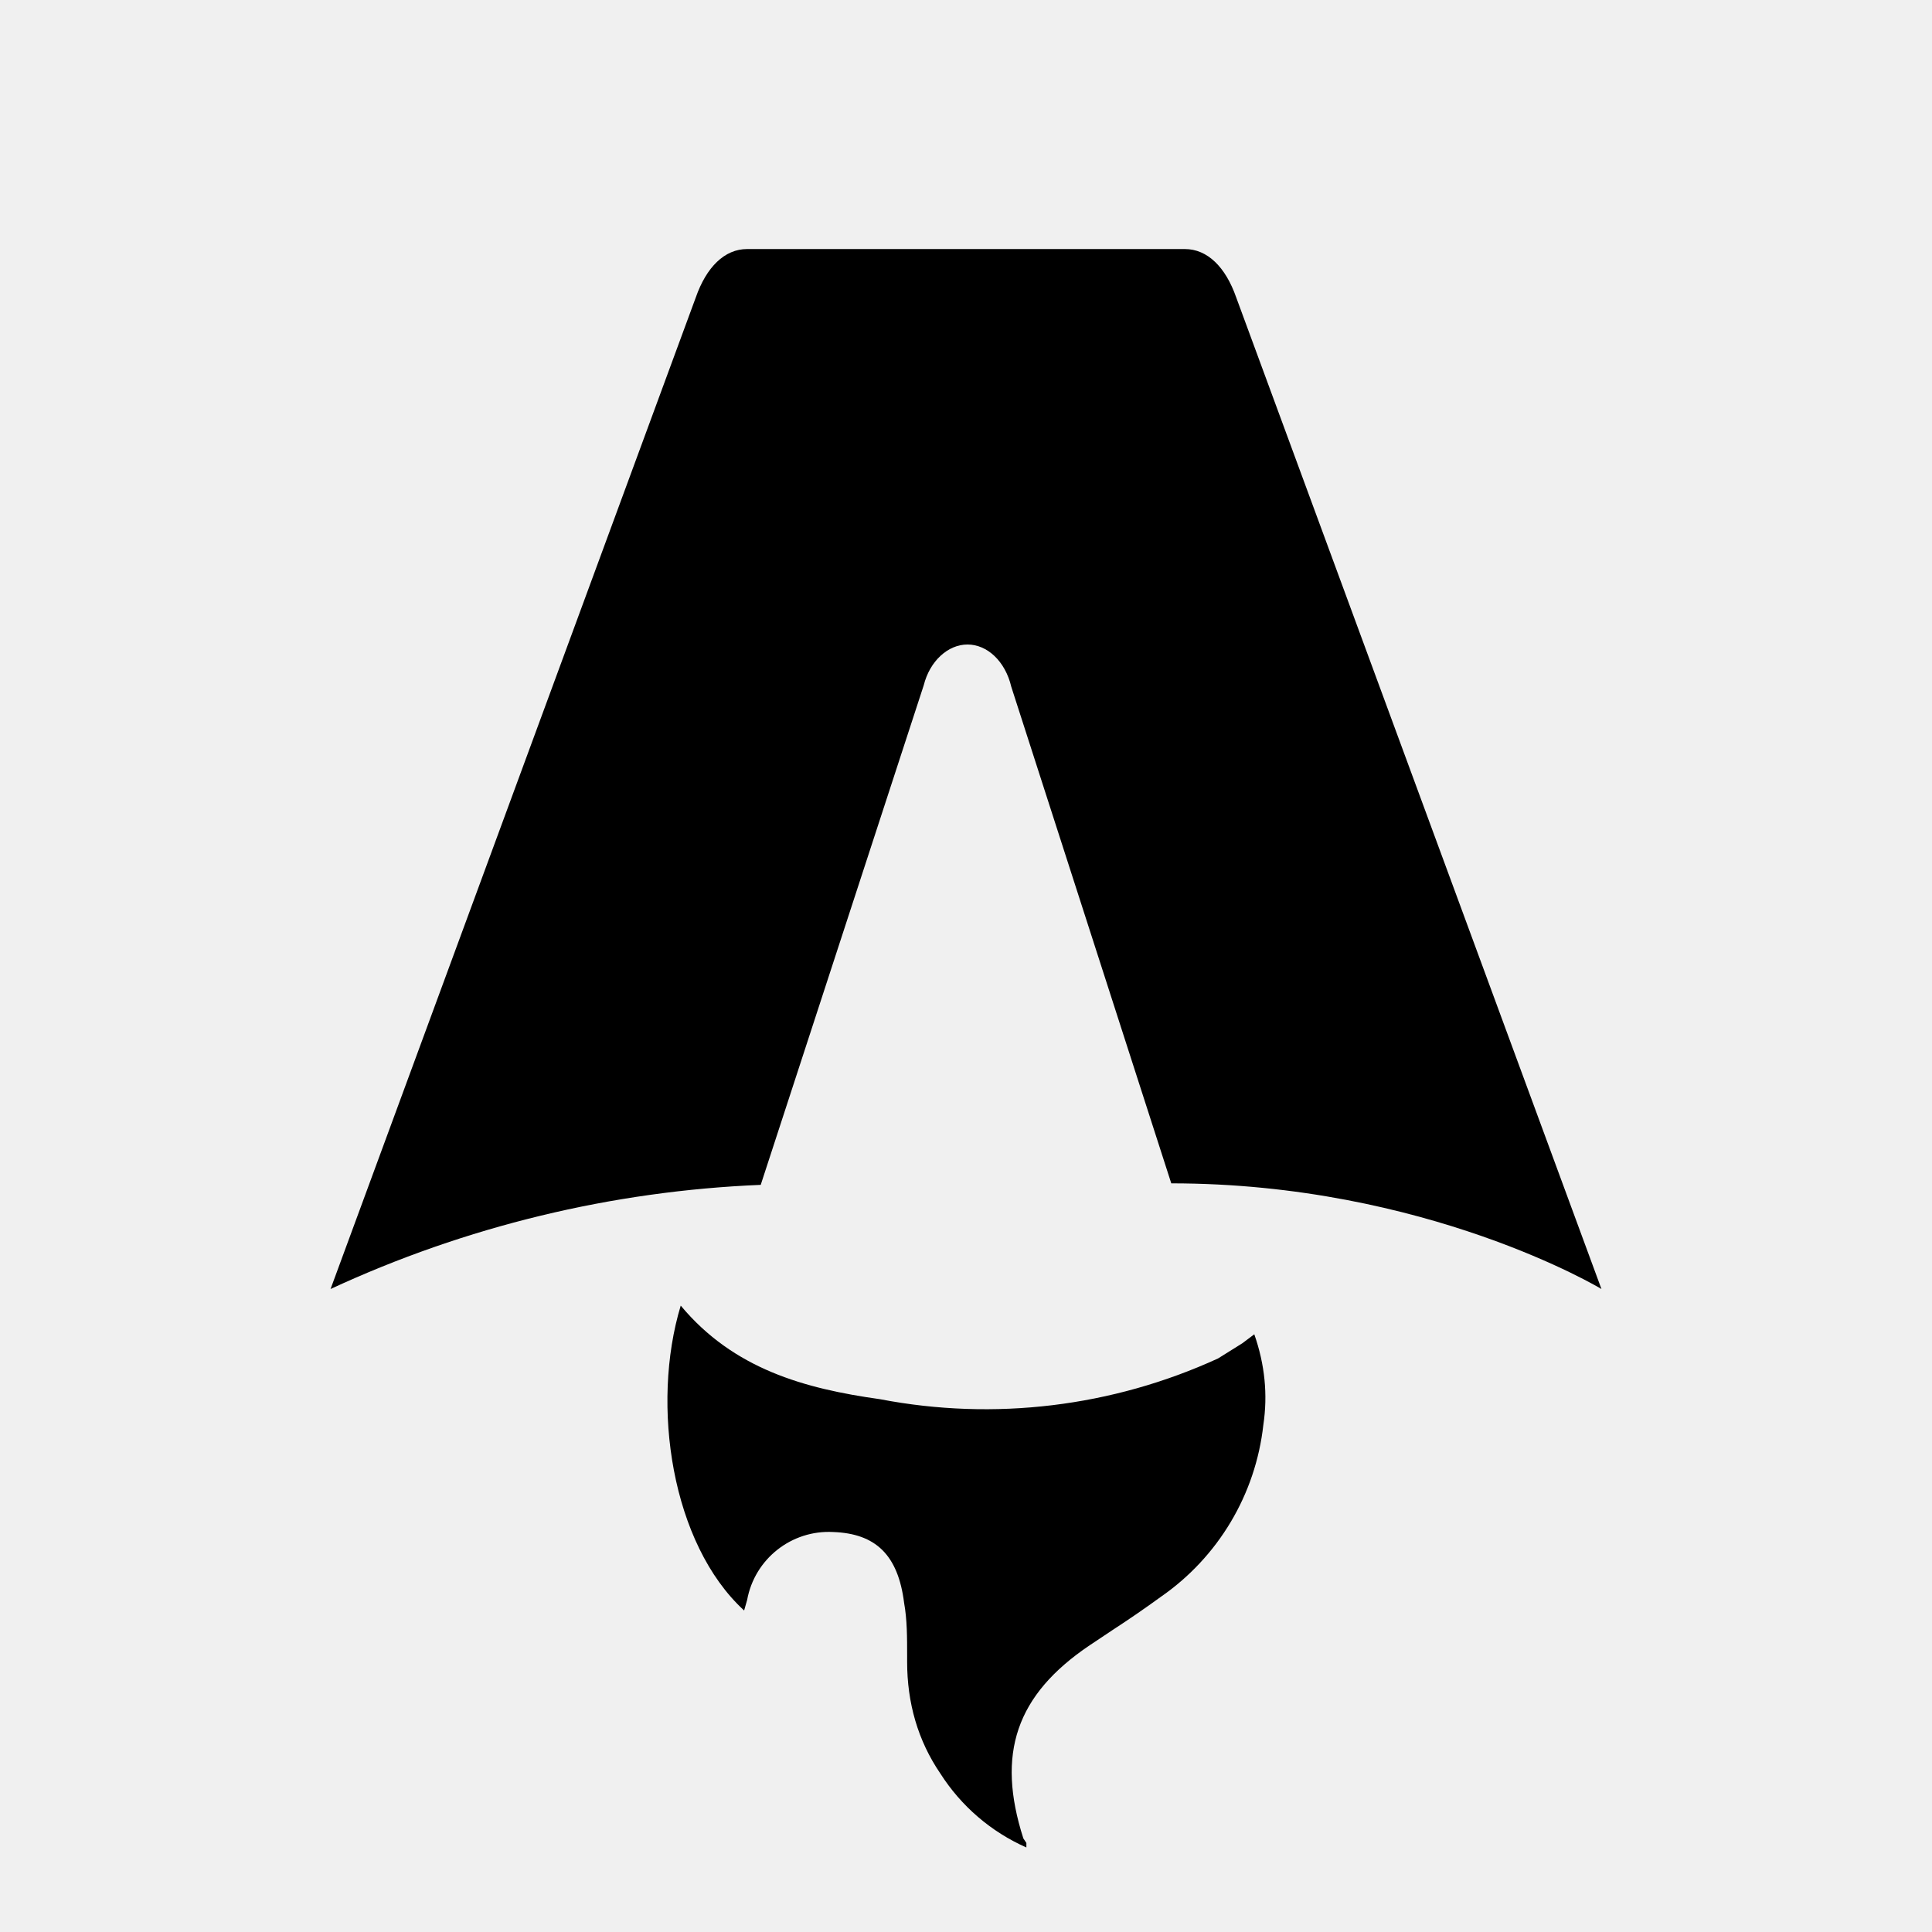
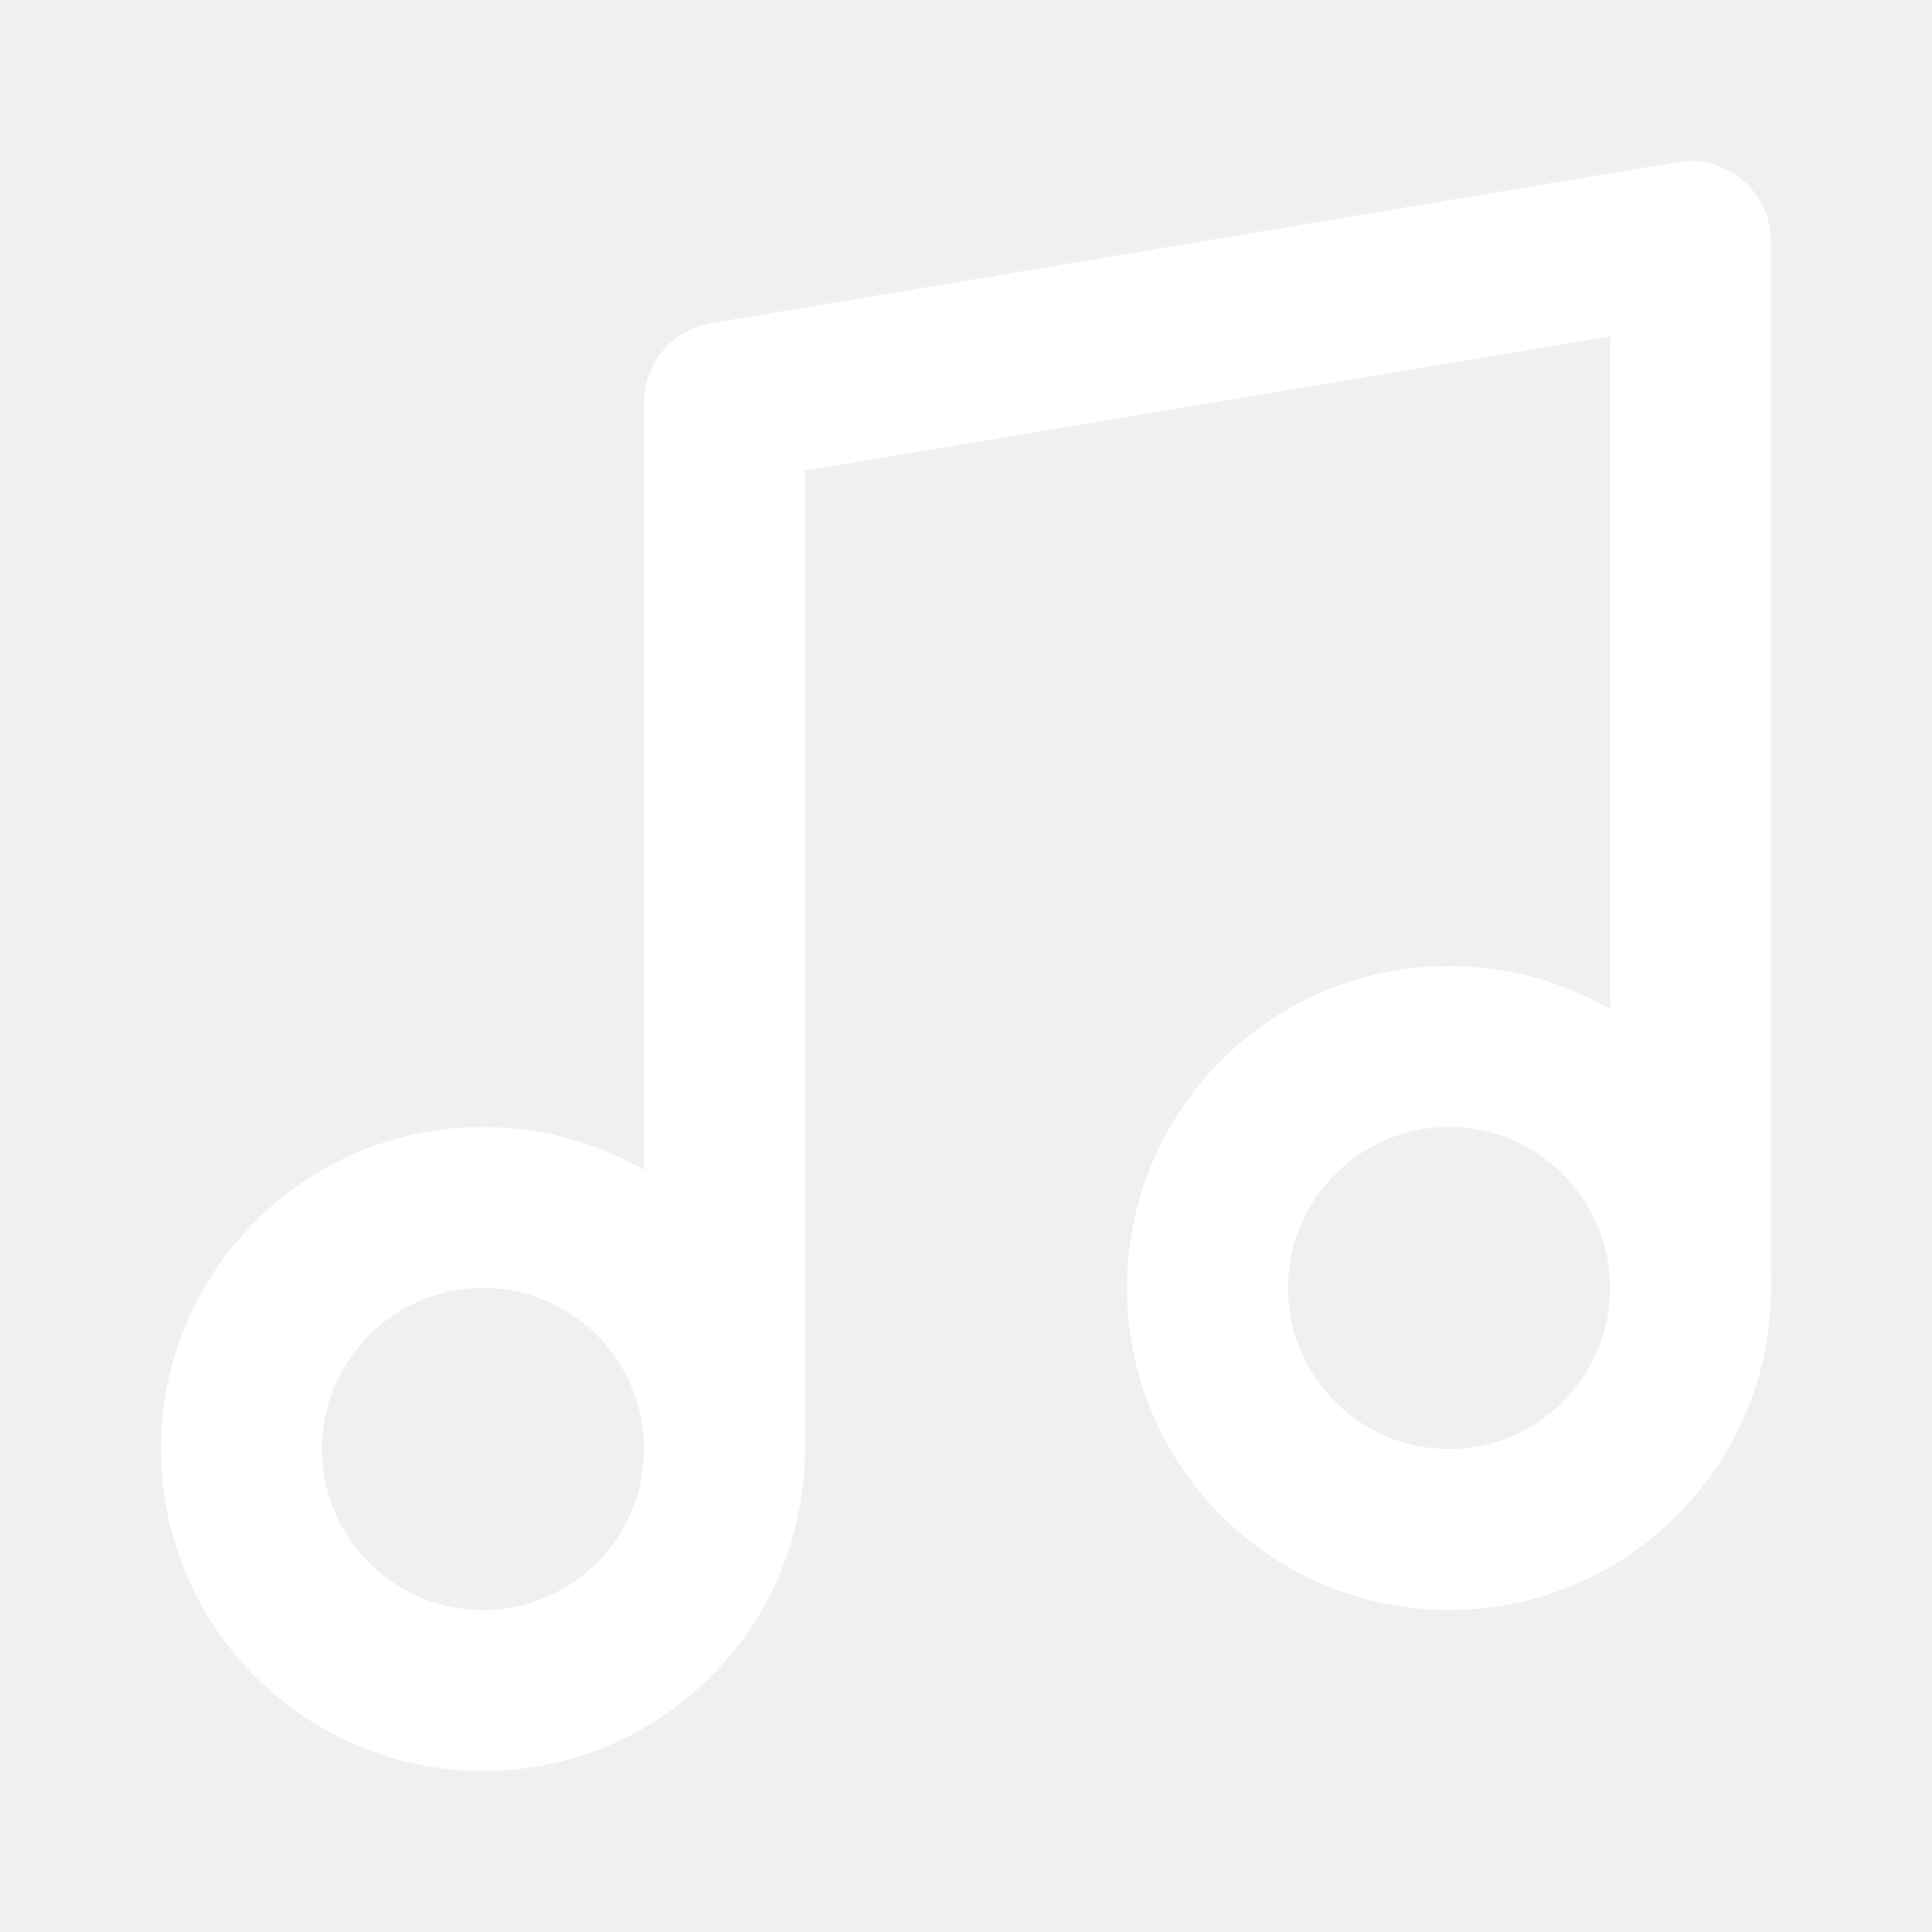
- <svg xmlns="http://www.w3.org/2000/svg" fill="none" viewBox="0 0 128 128">
-   <path d="M50.4 78.5a75.1 75.1 0 0 0-28.5 6.9l24.2-65.7c.7-2 1.9-3.2 3.4-3.2h29c1.5 0 2.7 1.2 3.4 3.2l24.2 65.7s-11.6-7-28.5-7L67 45.5c-.4-1.7-1.6-2.8-2.9-2.8-1.3 0-2.5 1.1-2.9 2.7L50.4 78.5Zm-1.1 28.2Zm-4.2-20.2c-2 6.6-.6 15.8 4.2 20.2a17.5 17.5 0 0 1 .2-.7 5.5 5.5 0 0 1 5.7-4.5c2.8.1 4.3 1.5 4.7 4.7.2 1.1.2 2.3.2 3.5v.4c0 2.7.7 5.2 2.2 7.4a13 13 0 0 0 5.7 4.9v-.3l-.2-.3c-1.8-5.6-.5-9.5 4.4-12.8l1.5-1a73 73 0 0 0 3.2-2.2 16 16 0 0 0 6.8-11.4c.3-2 .1-4-.6-6l-.8.6-1.6 1a37 37 0 0 1-22.4 2.7c-5-.7-9.7-2-13.2-6.2Z" />
-   <style>
-         path { fill: #000; }
-         @media (prefers-color-scheme: dark) {
-             path { fill: #FFF; }
-         }
-     </style>
+ <svg xmlns="http://www.w3.org/2000/svg" width="32" height="32" viewBox="0 0 24 24" fill="none" stroke="white" stroke-width="2" stroke-linecap="round" stroke-linejoin="round">
+   <path d="M9 18V5l12-2v13" />
+   <circle cx="6" cy="18" r="3" />
+   <circle cx="18" cy="16" r="3" />
</svg>
